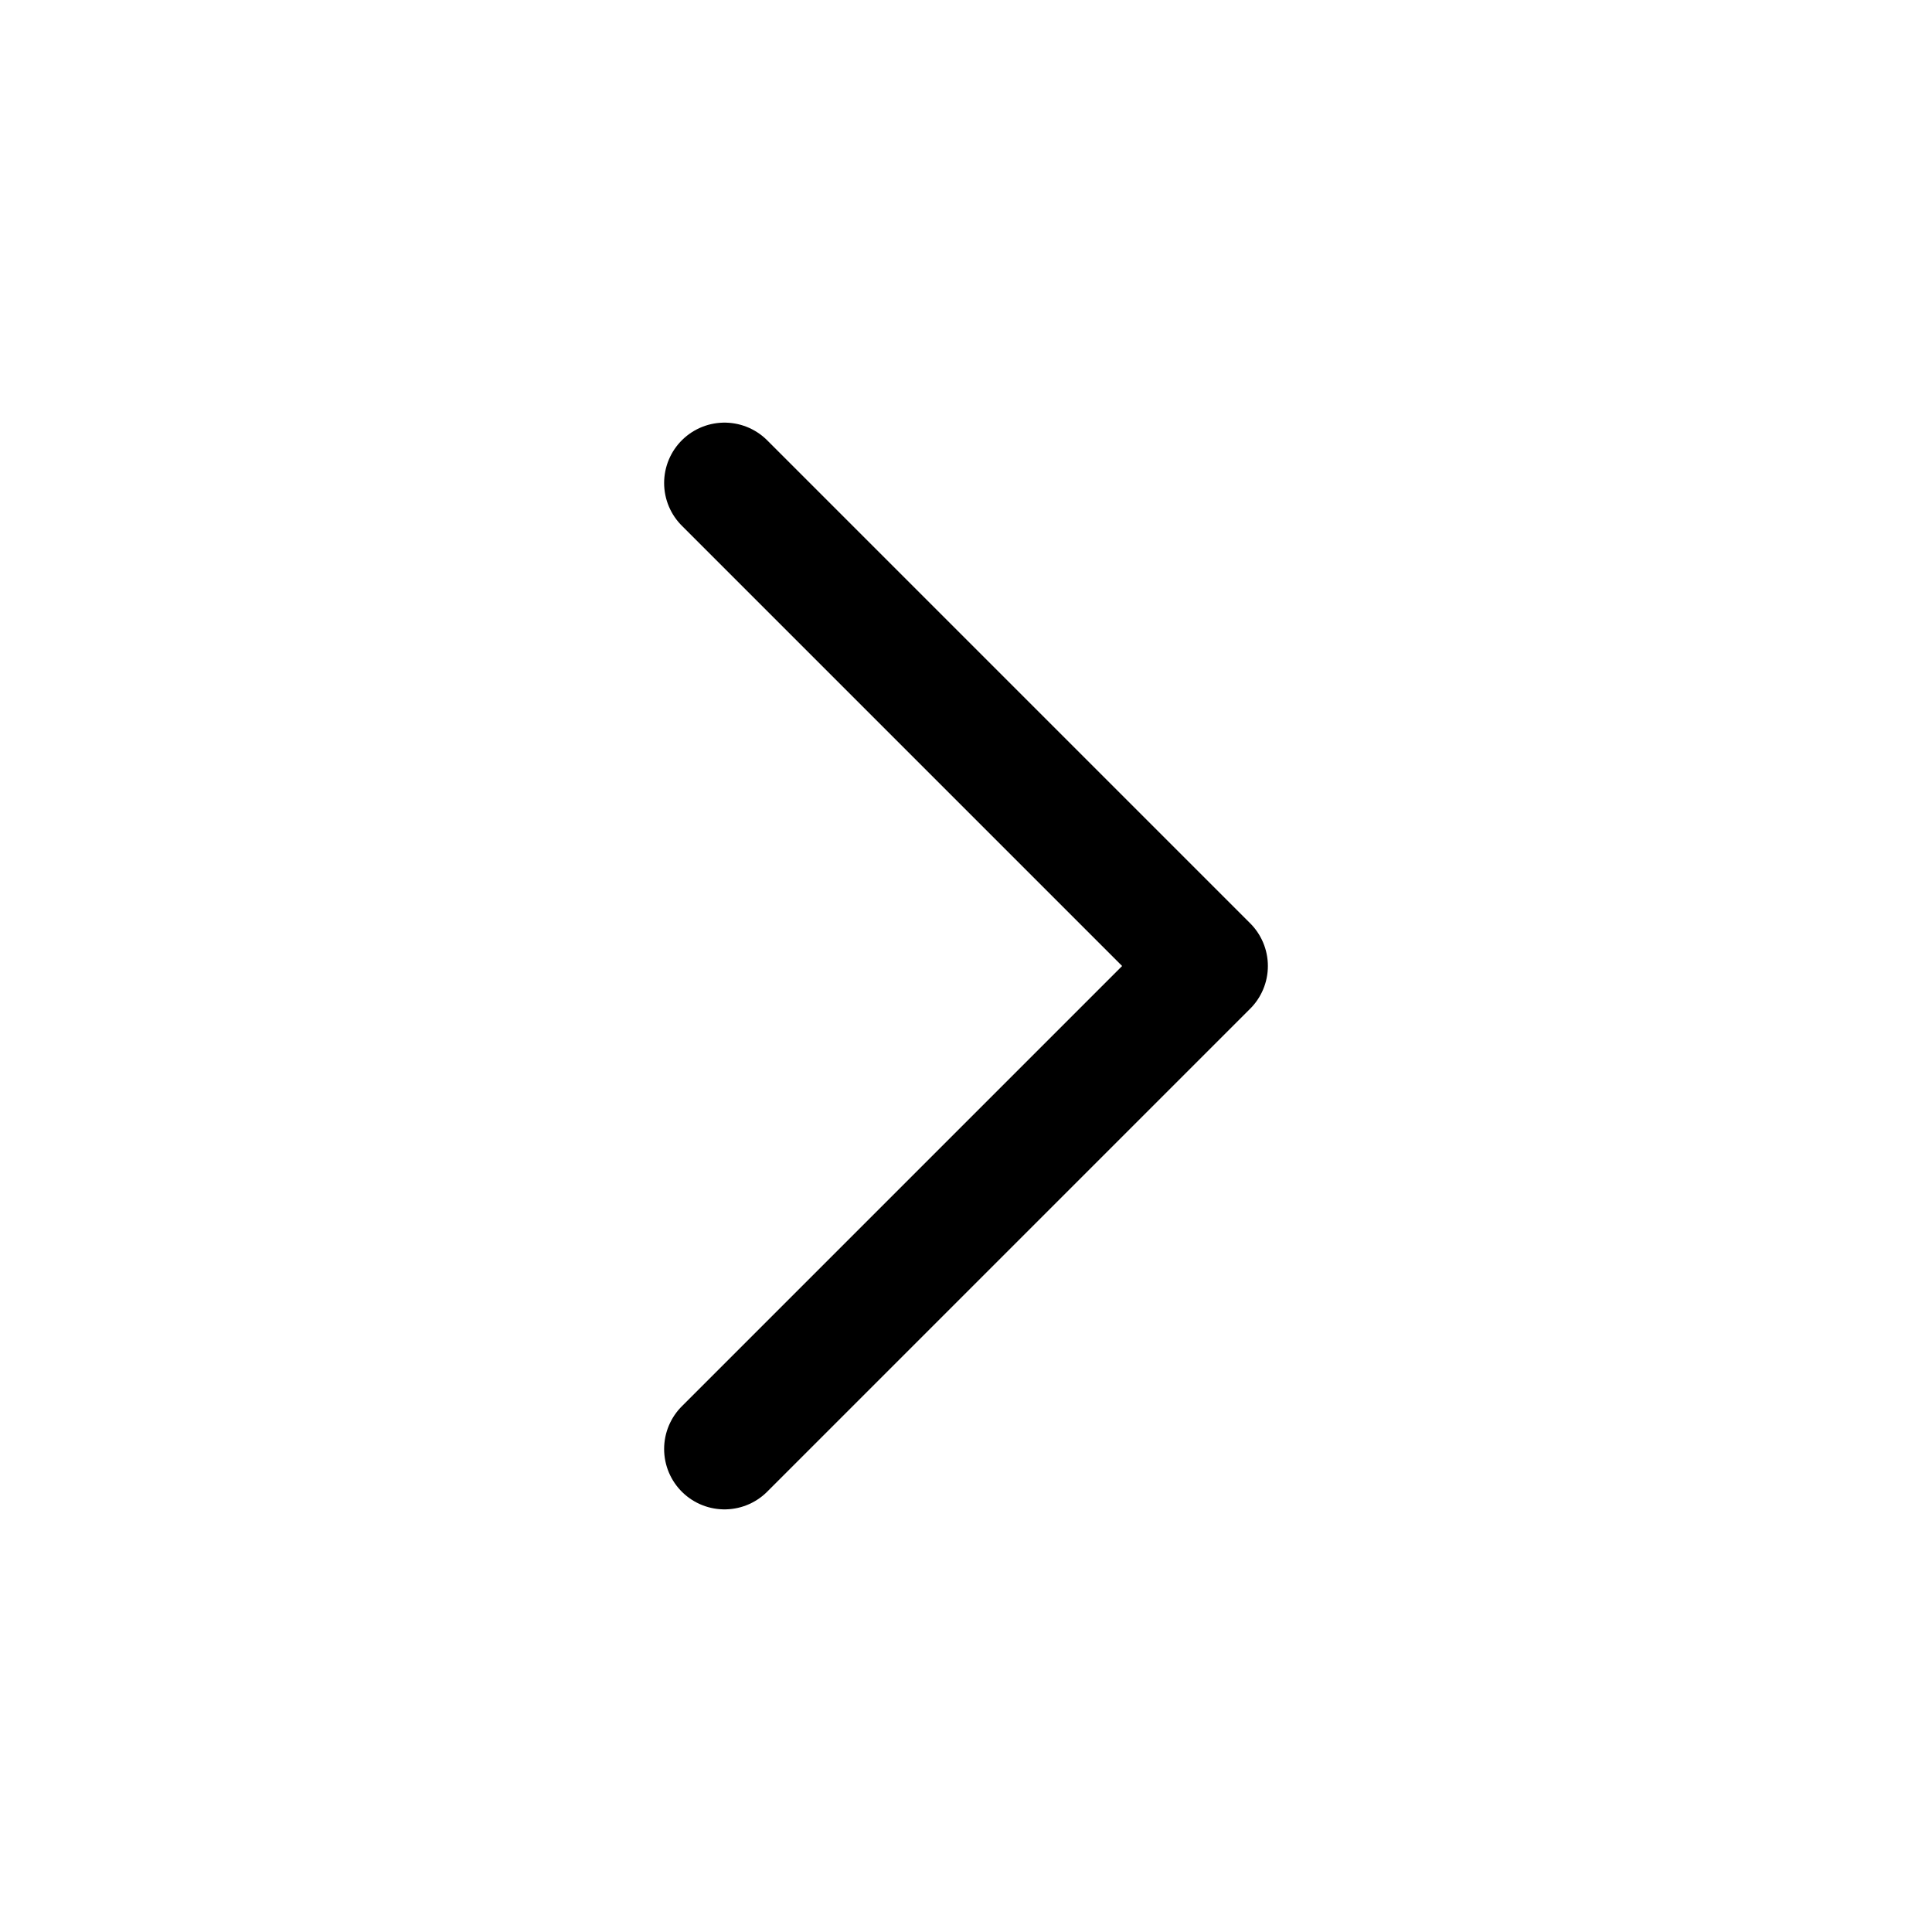
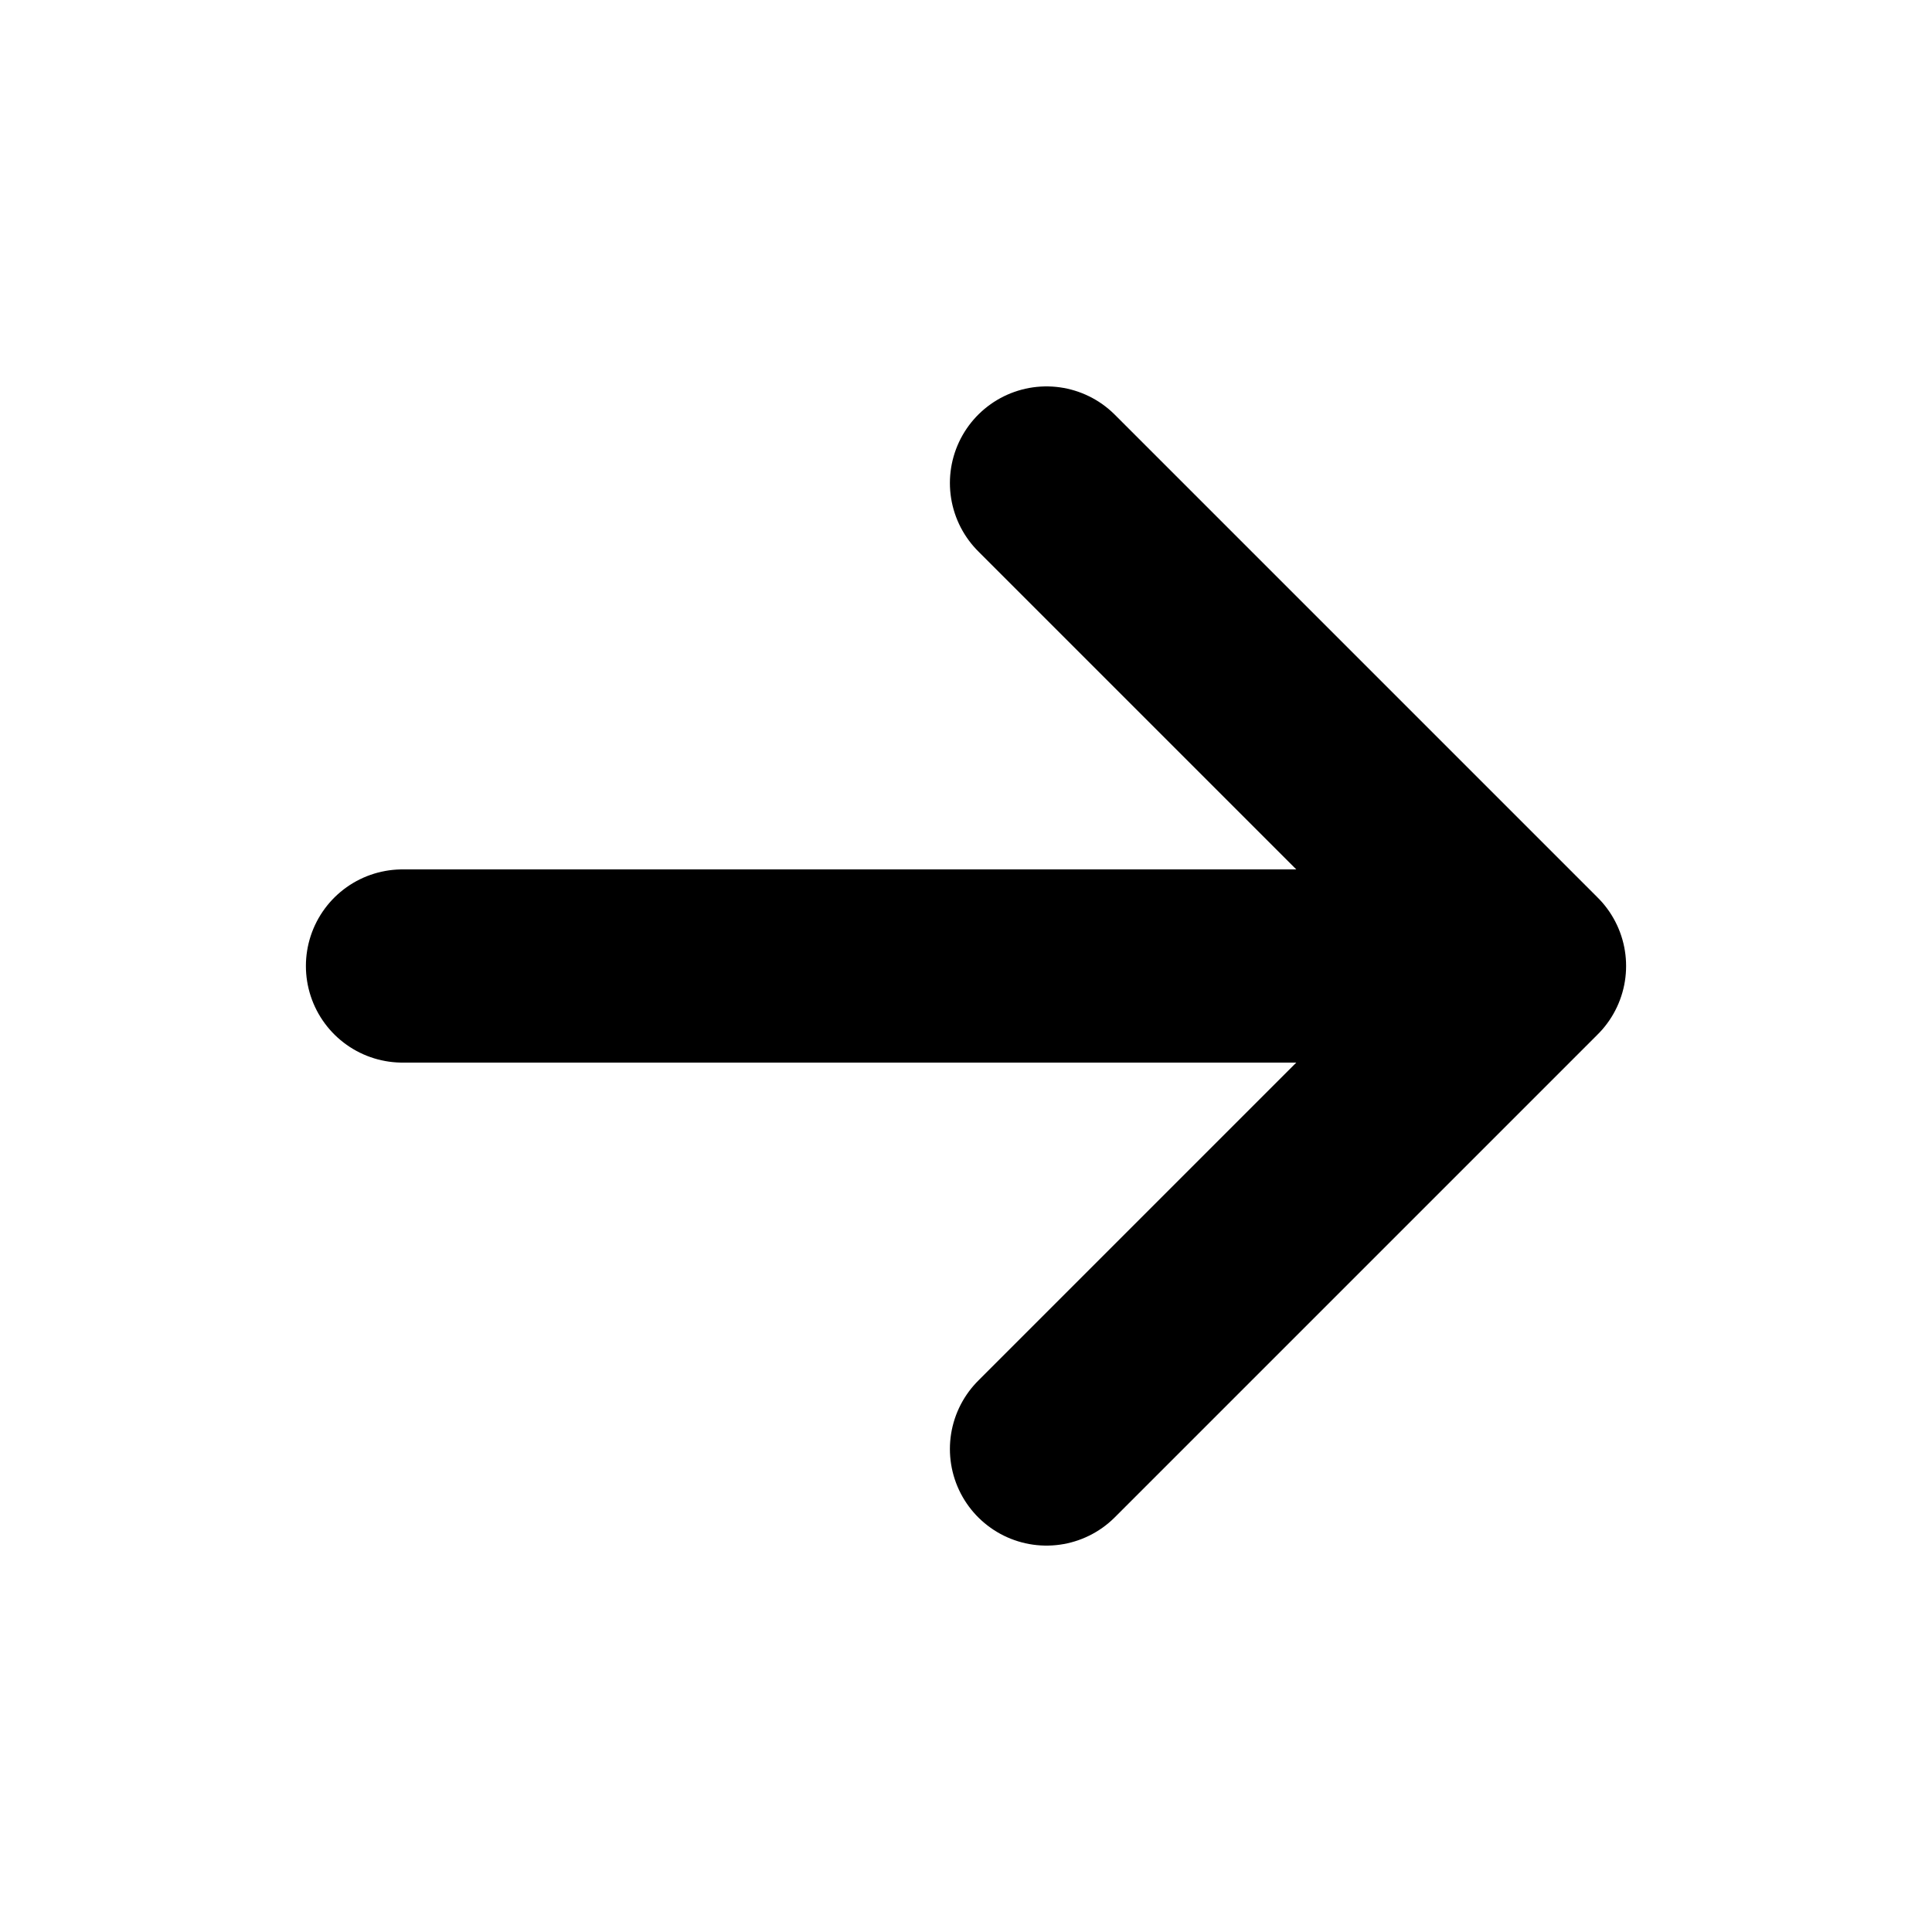
<svg xmlns="http://www.w3.org/2000/svg" width="24" height="24" viewBox="0 0 24 24" fill="none" aria-hidden="true">
-   <path d="M9 6l6 6-6 6" stroke="#000" stroke-width="1.5" stroke-linecap="round" stroke-linejoin="round" />
+   <path d="M5 12H19M19 12L13 6M19 12L13 18" stroke="#000" stroke-width="2.4" stroke-linecap="round" stroke-linejoin="round" />
</svg>
